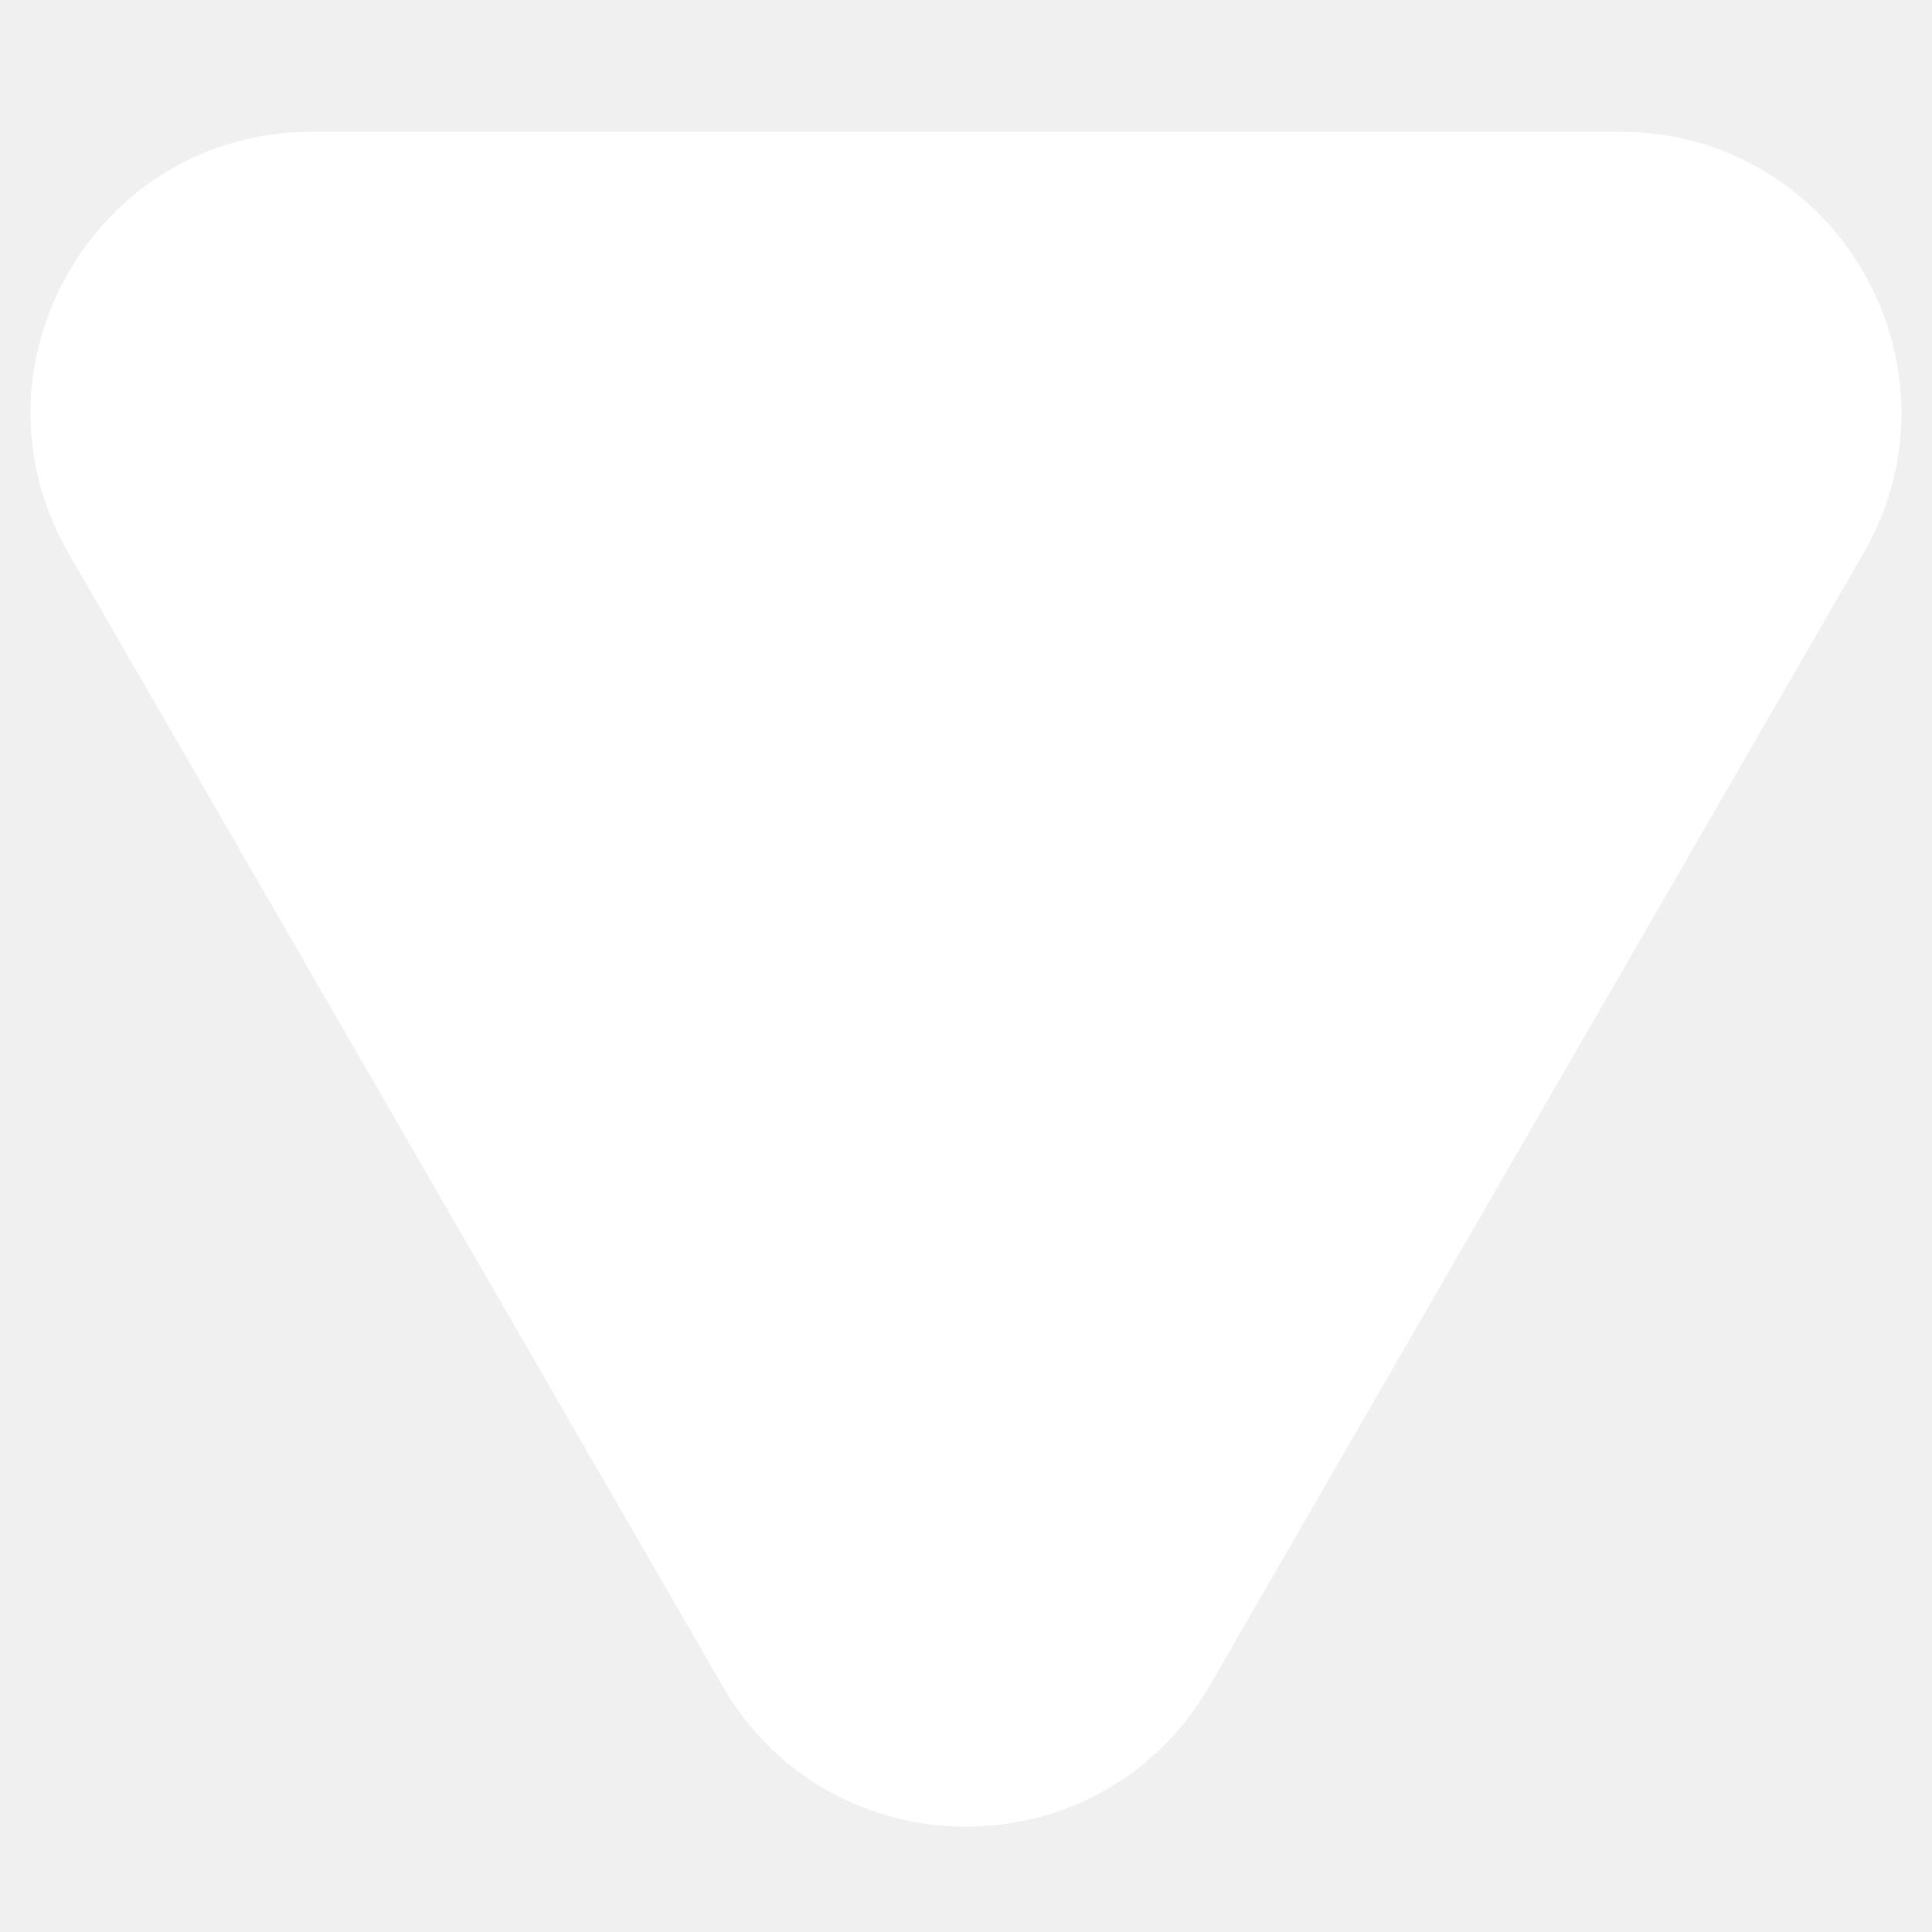
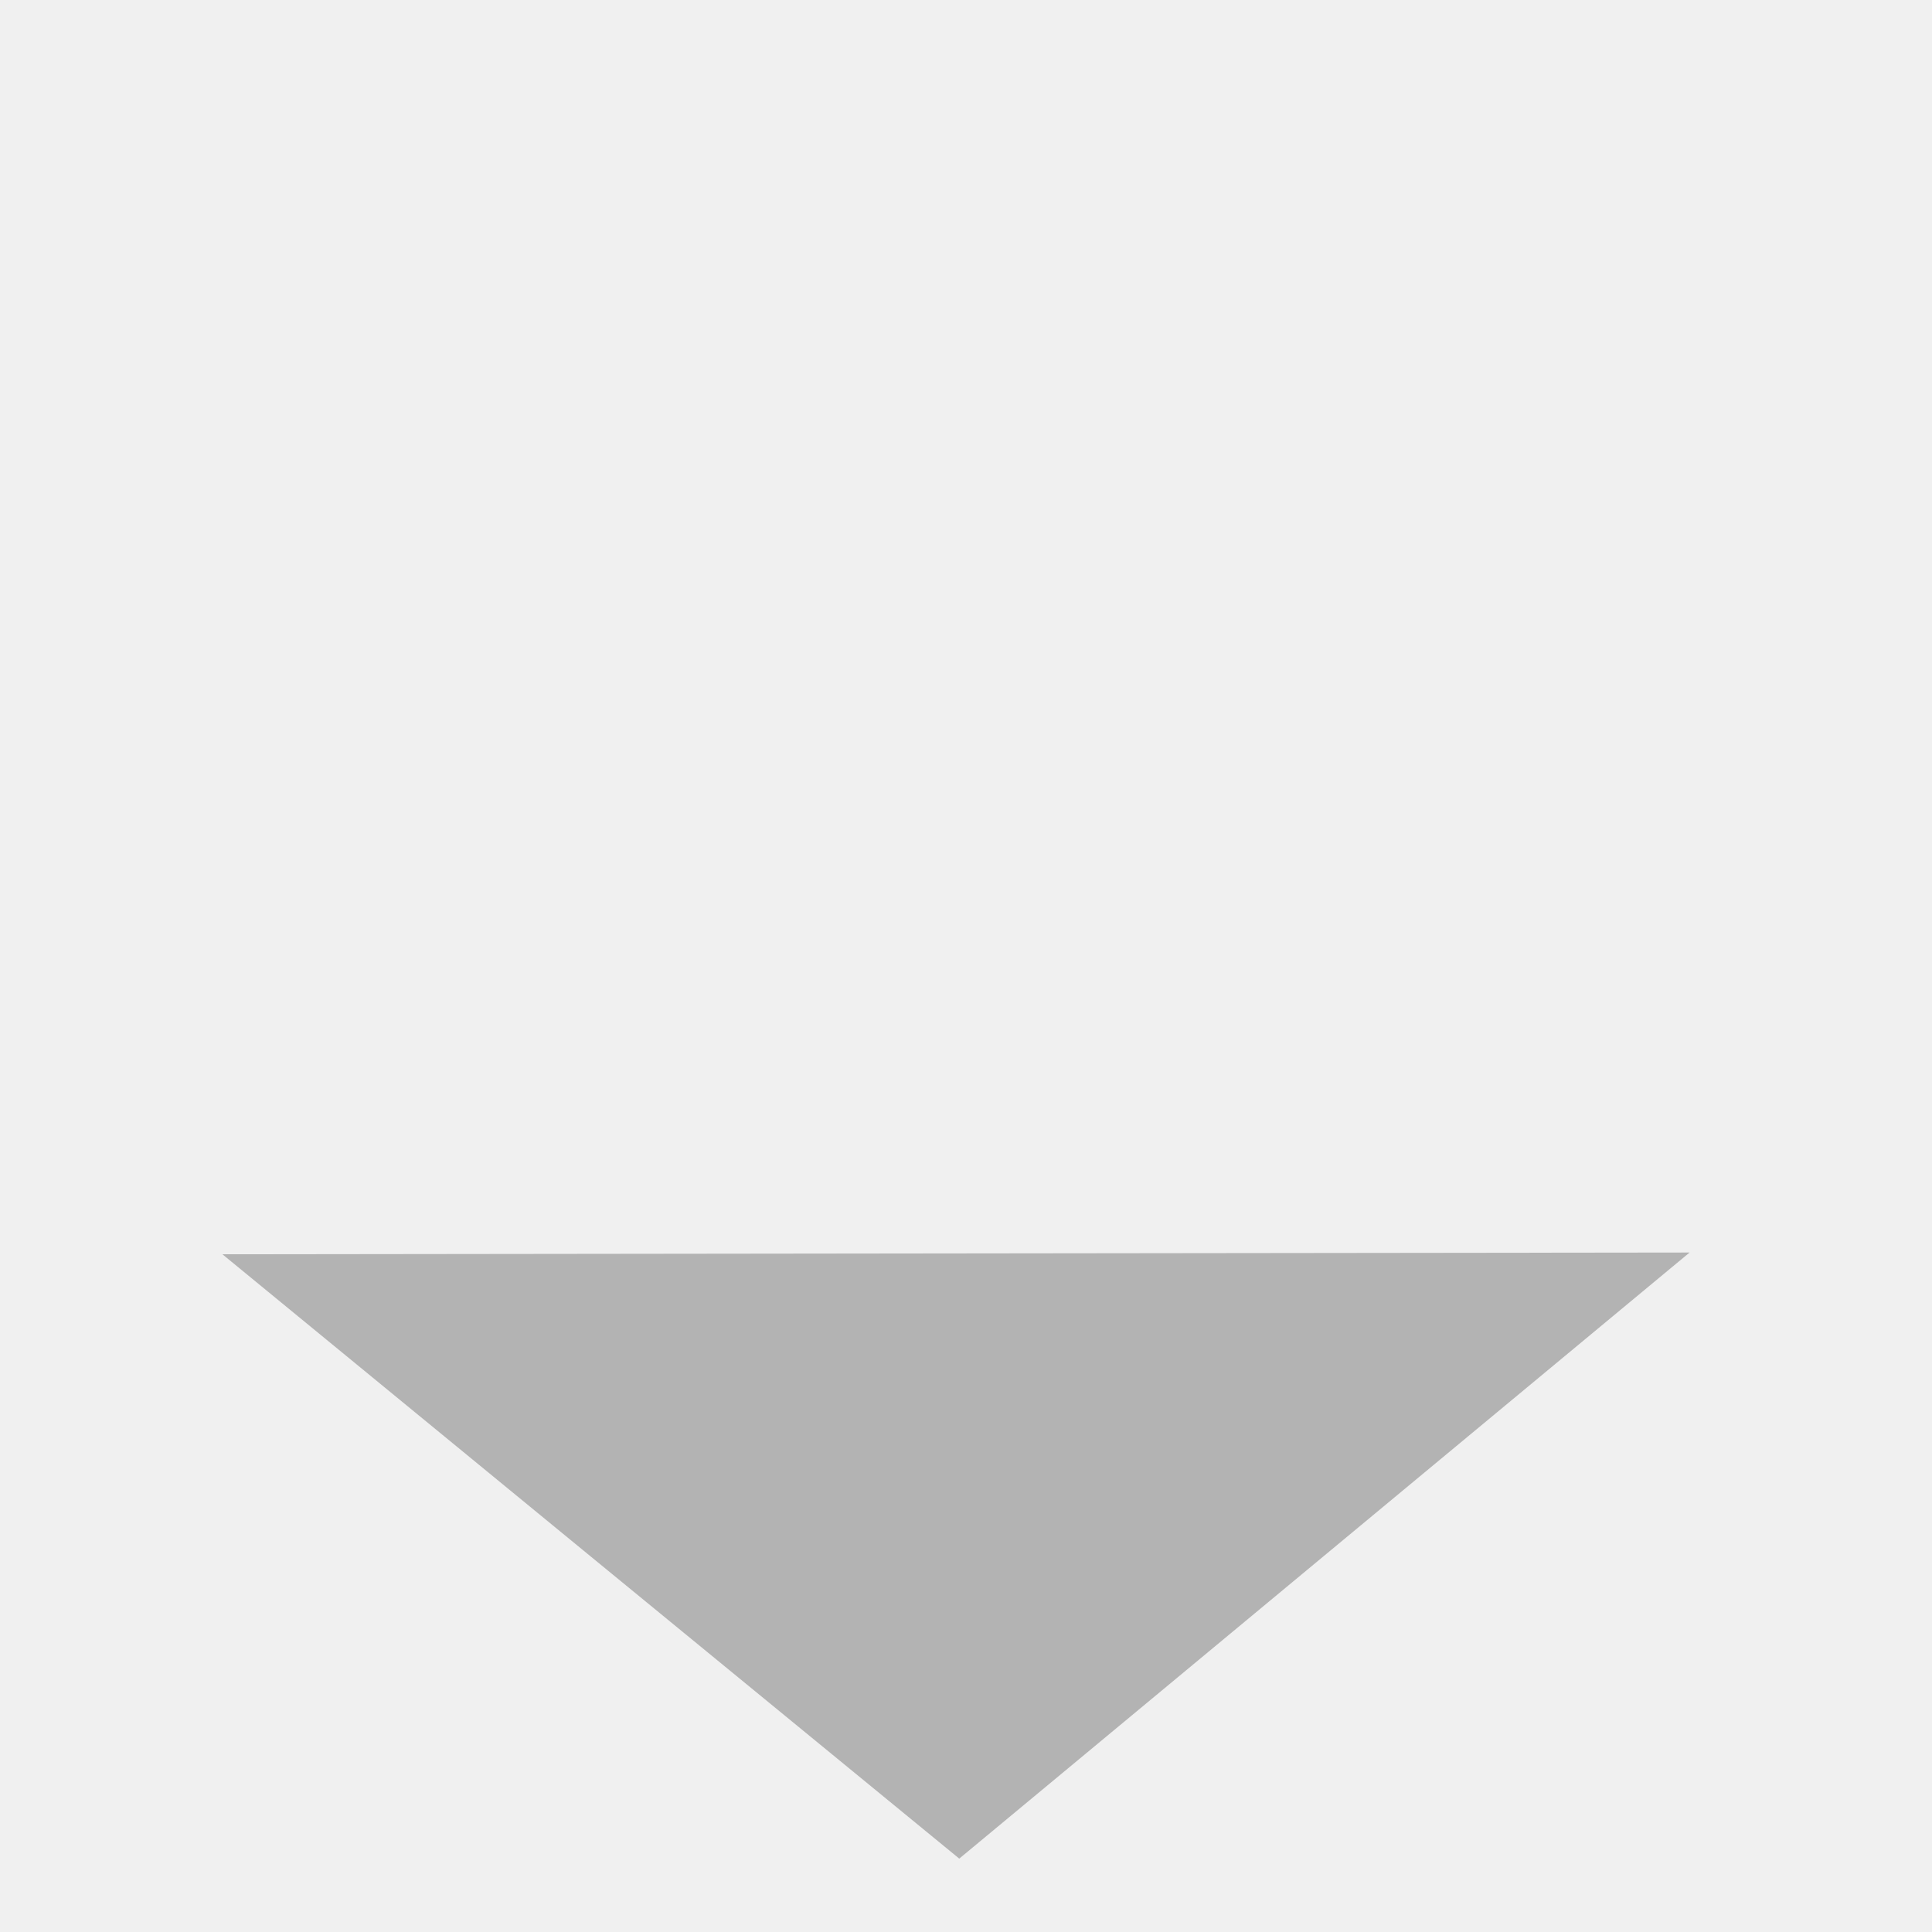
- <svg xmlns="http://www.w3.org/2000/svg" width="11" height="11" viewBox="0 0 11 11" fill="none">
-   <path d="M6.886 9.6C6.27 10.667 4.73 10.667 4.114 9.6L0.39 3.15C-0.225 2.083 0.544 0.75 1.776 0.75L9.224 0.75C10.456 0.75 11.225 2.083 10.61 3.15L6.886 9.6Z" fill="white" />
+ <svg xmlns="http://www.w3.org/2000/svg" width="11" height="11" viewBox="0 0 11 11" fill="none" version="1.1" id="svg4">
+   <defs id="defs8" />
+   <path style="fill:#b3b3b3;-inkscape-stroke:none;stop-color:#000000" id="path2414" d="M 4.797,2.721 3.003,5.846 1.21,8.97 -0.6,5.855 -2.409,2.739 l 3.603,-0.009 z" transform="matrix(1.159271,0,0,0.5522275,4.058925,5.628699)" />
</svg>
